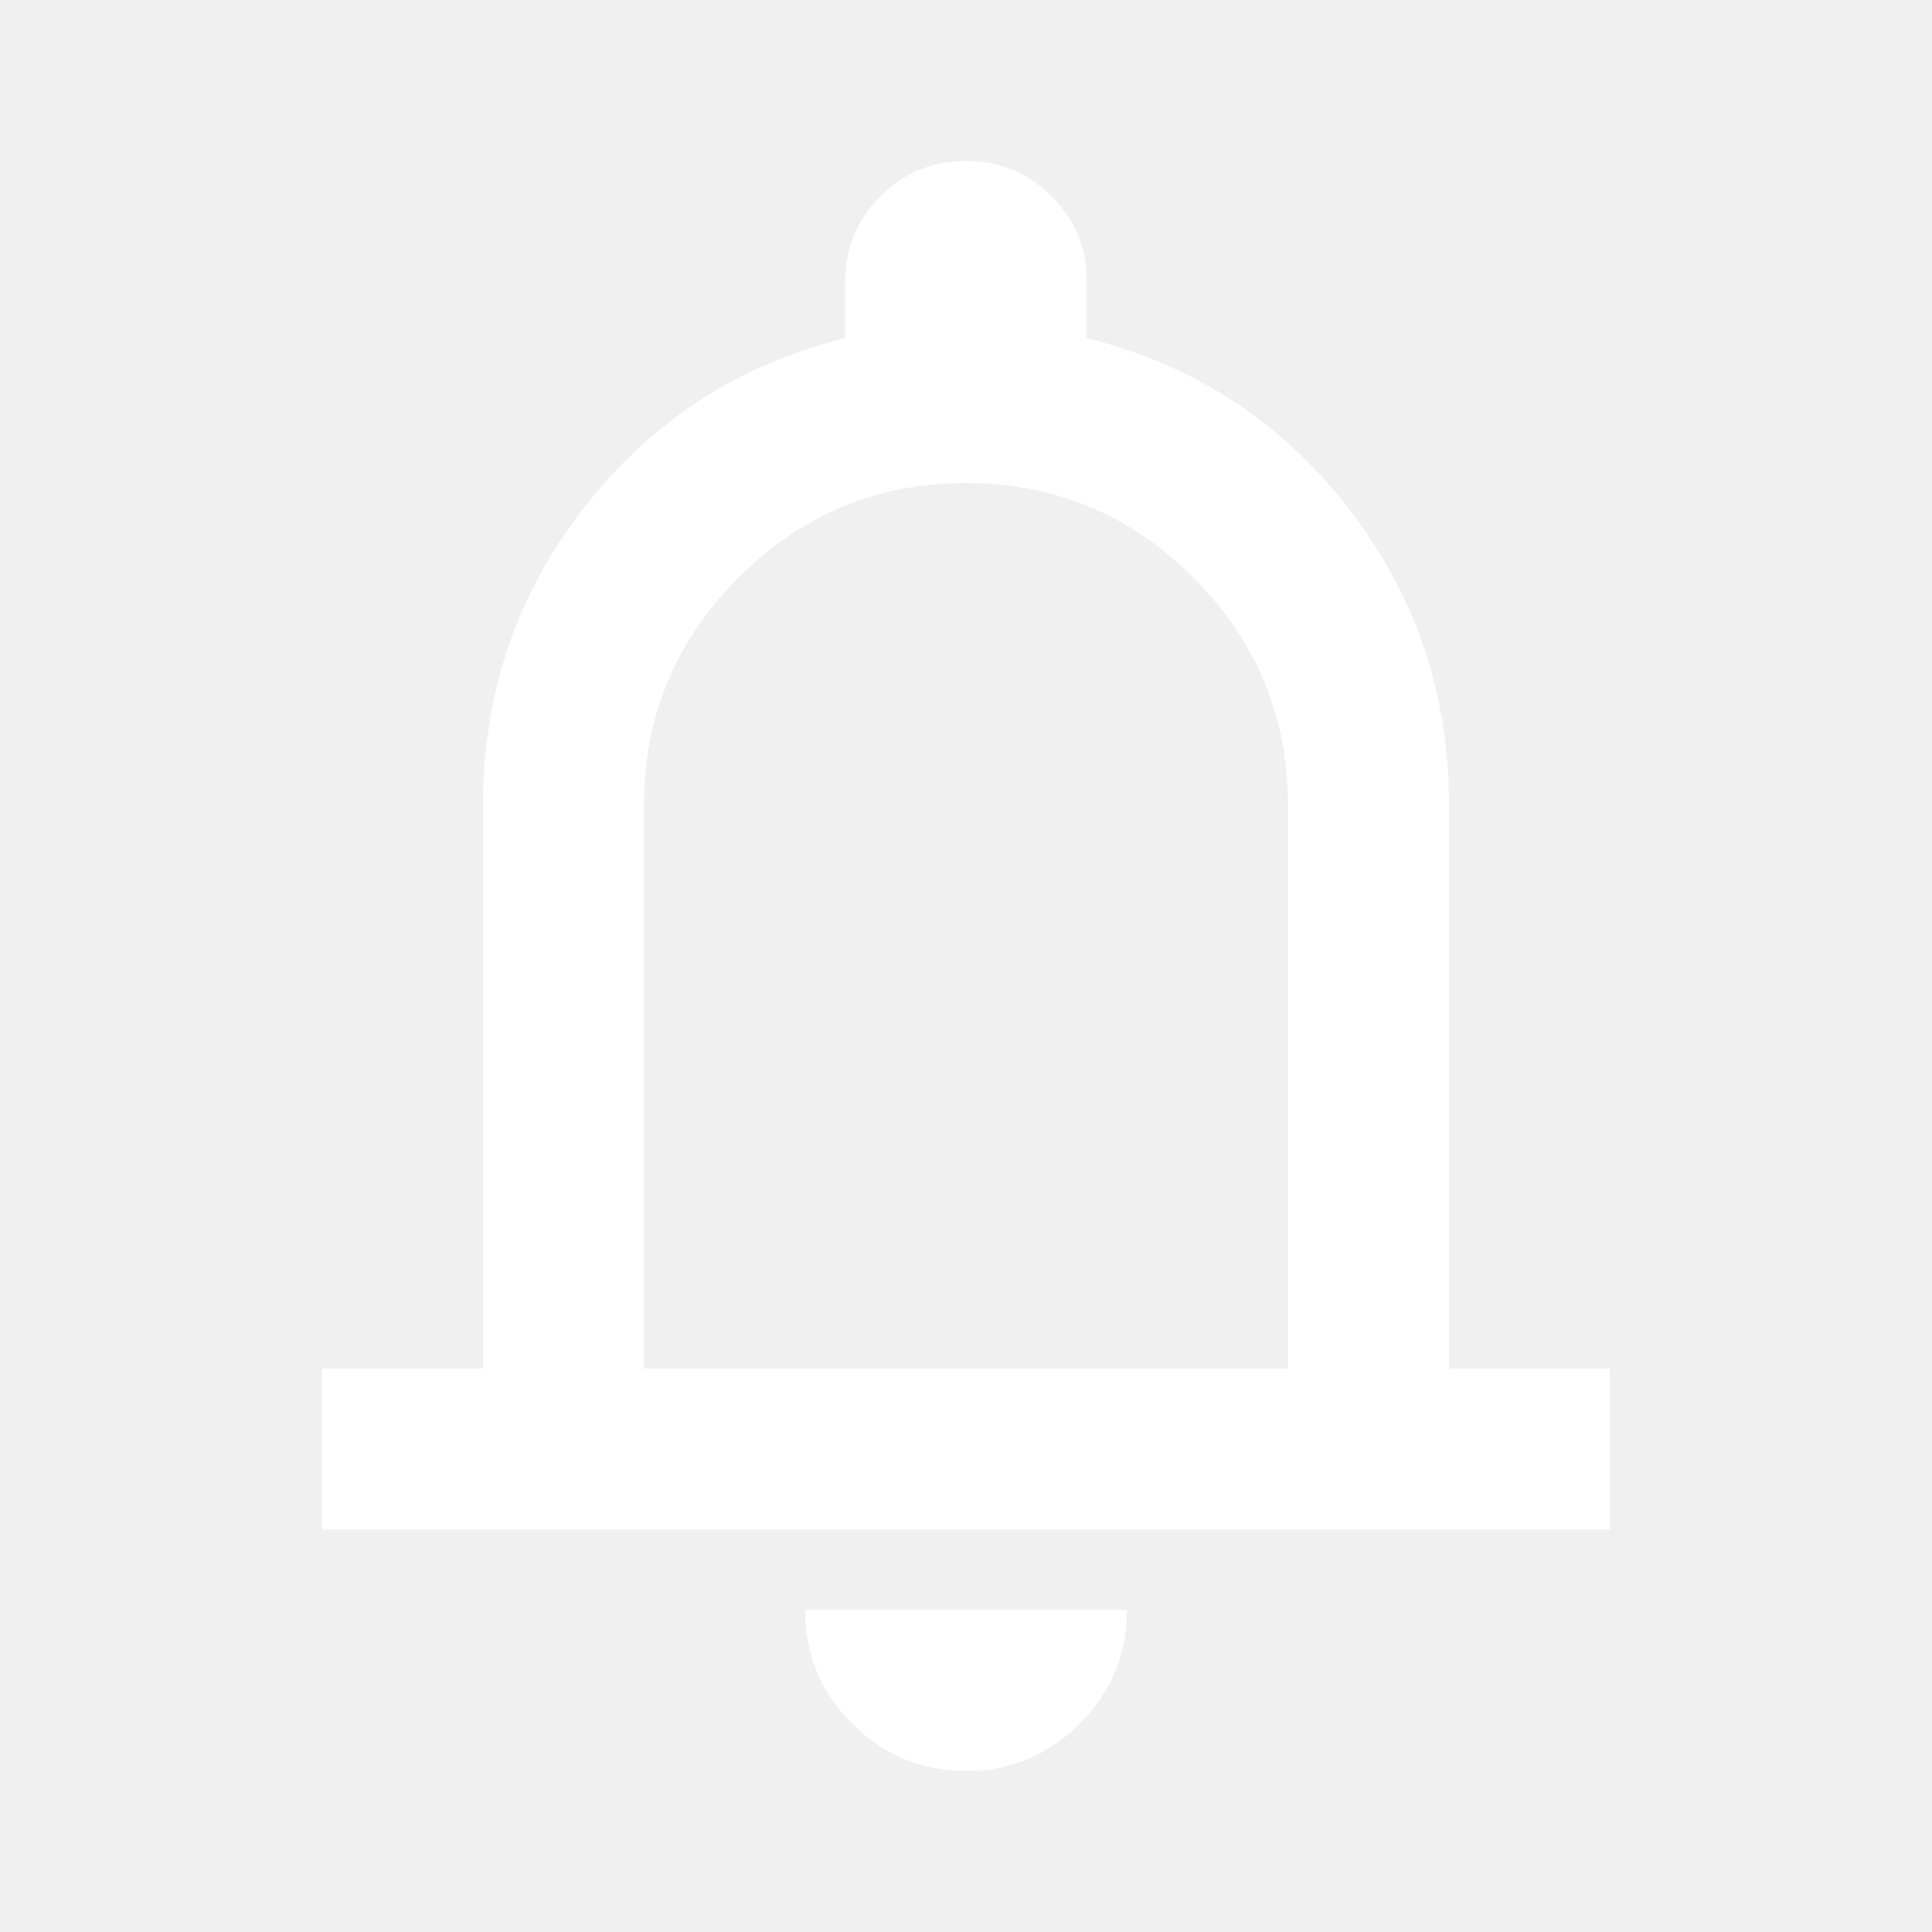
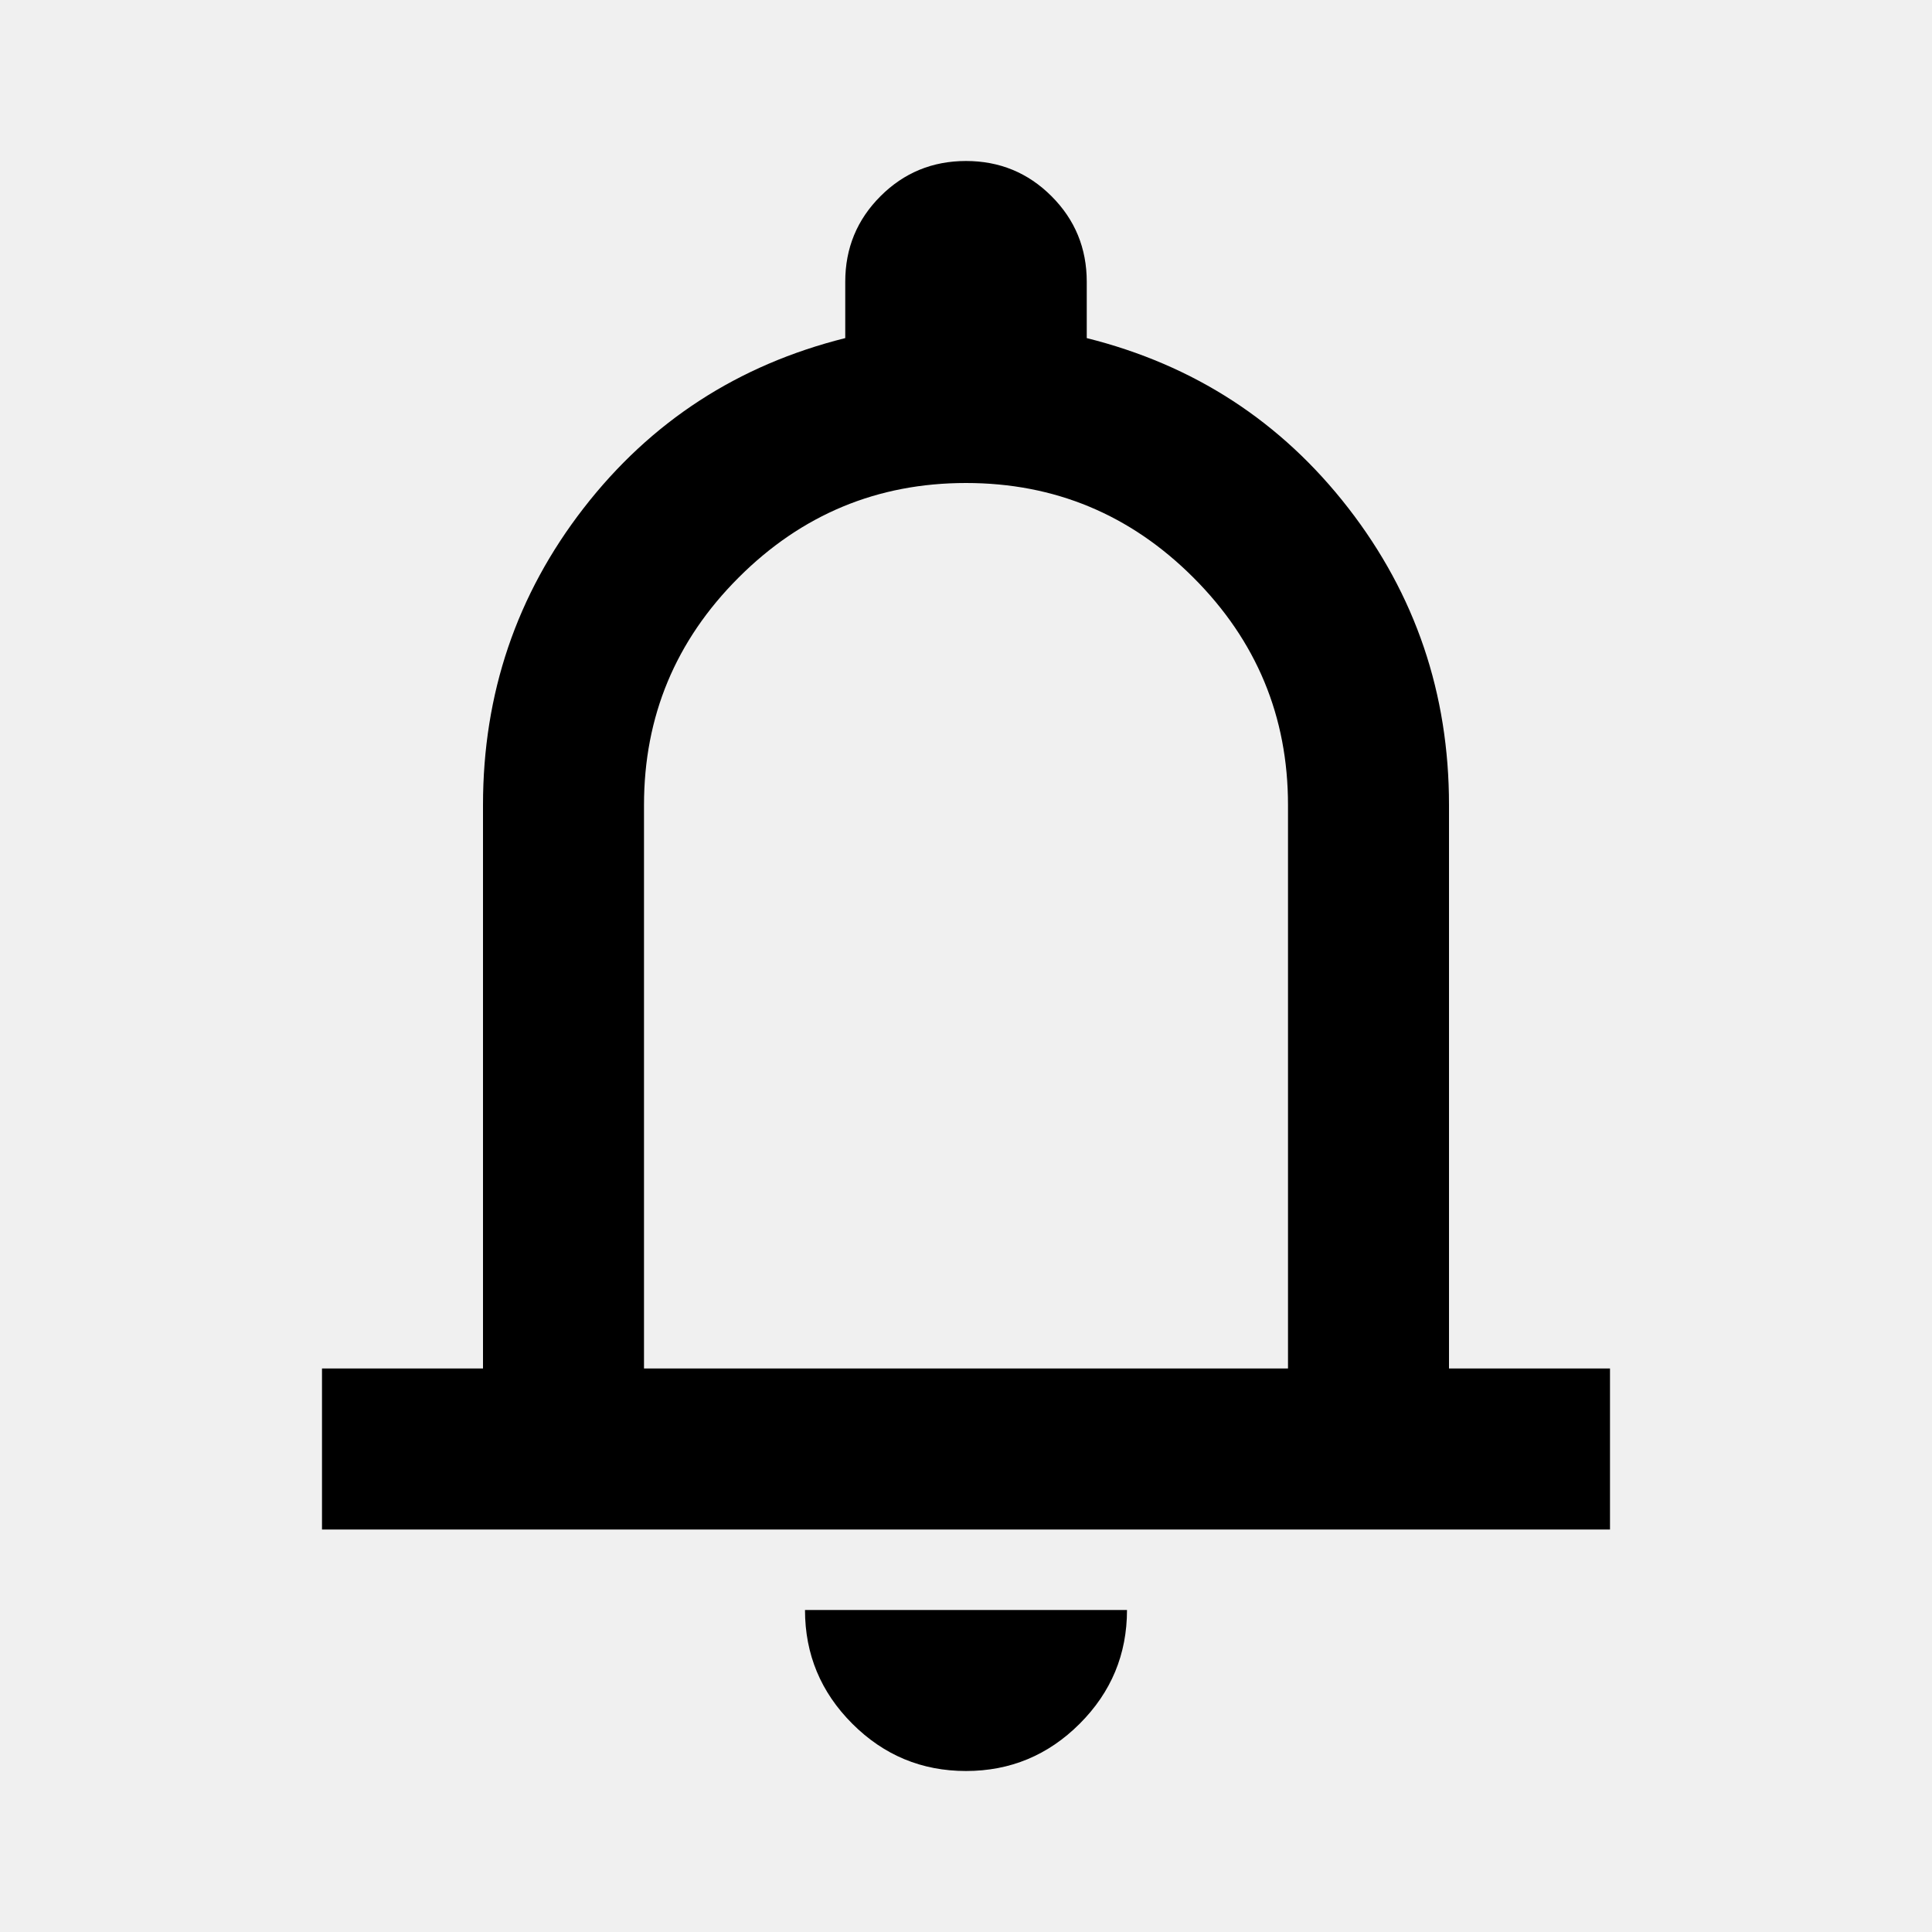
- <svg xmlns="http://www.w3.org/2000/svg" height="24px" viewBox="0 -960 960 960" width="24px" fill="#FFFFFF">
+ <svg xmlns="http://www.w3.org/2000/svg" height="24px" viewBox="0 -960 960 960" width="24px" fill="#000000">
  <path d="M160-200v-80h80v-280q0-83 50-147.5T420-792v-28q0-25 17.5-42.5T480-880q25 0 42.5 17.5T540-820v28q80 20 130 84.5T720-560v280h80v80H160Zm320-300Zm0 420q-33 0-56.5-23.5T400-160h160q0 33-23.5 56.5T480-80ZM320-280h320v-280q0-66-47-113t-113-47q-66 0-113 47t-47 113v280Z" />
</svg>
